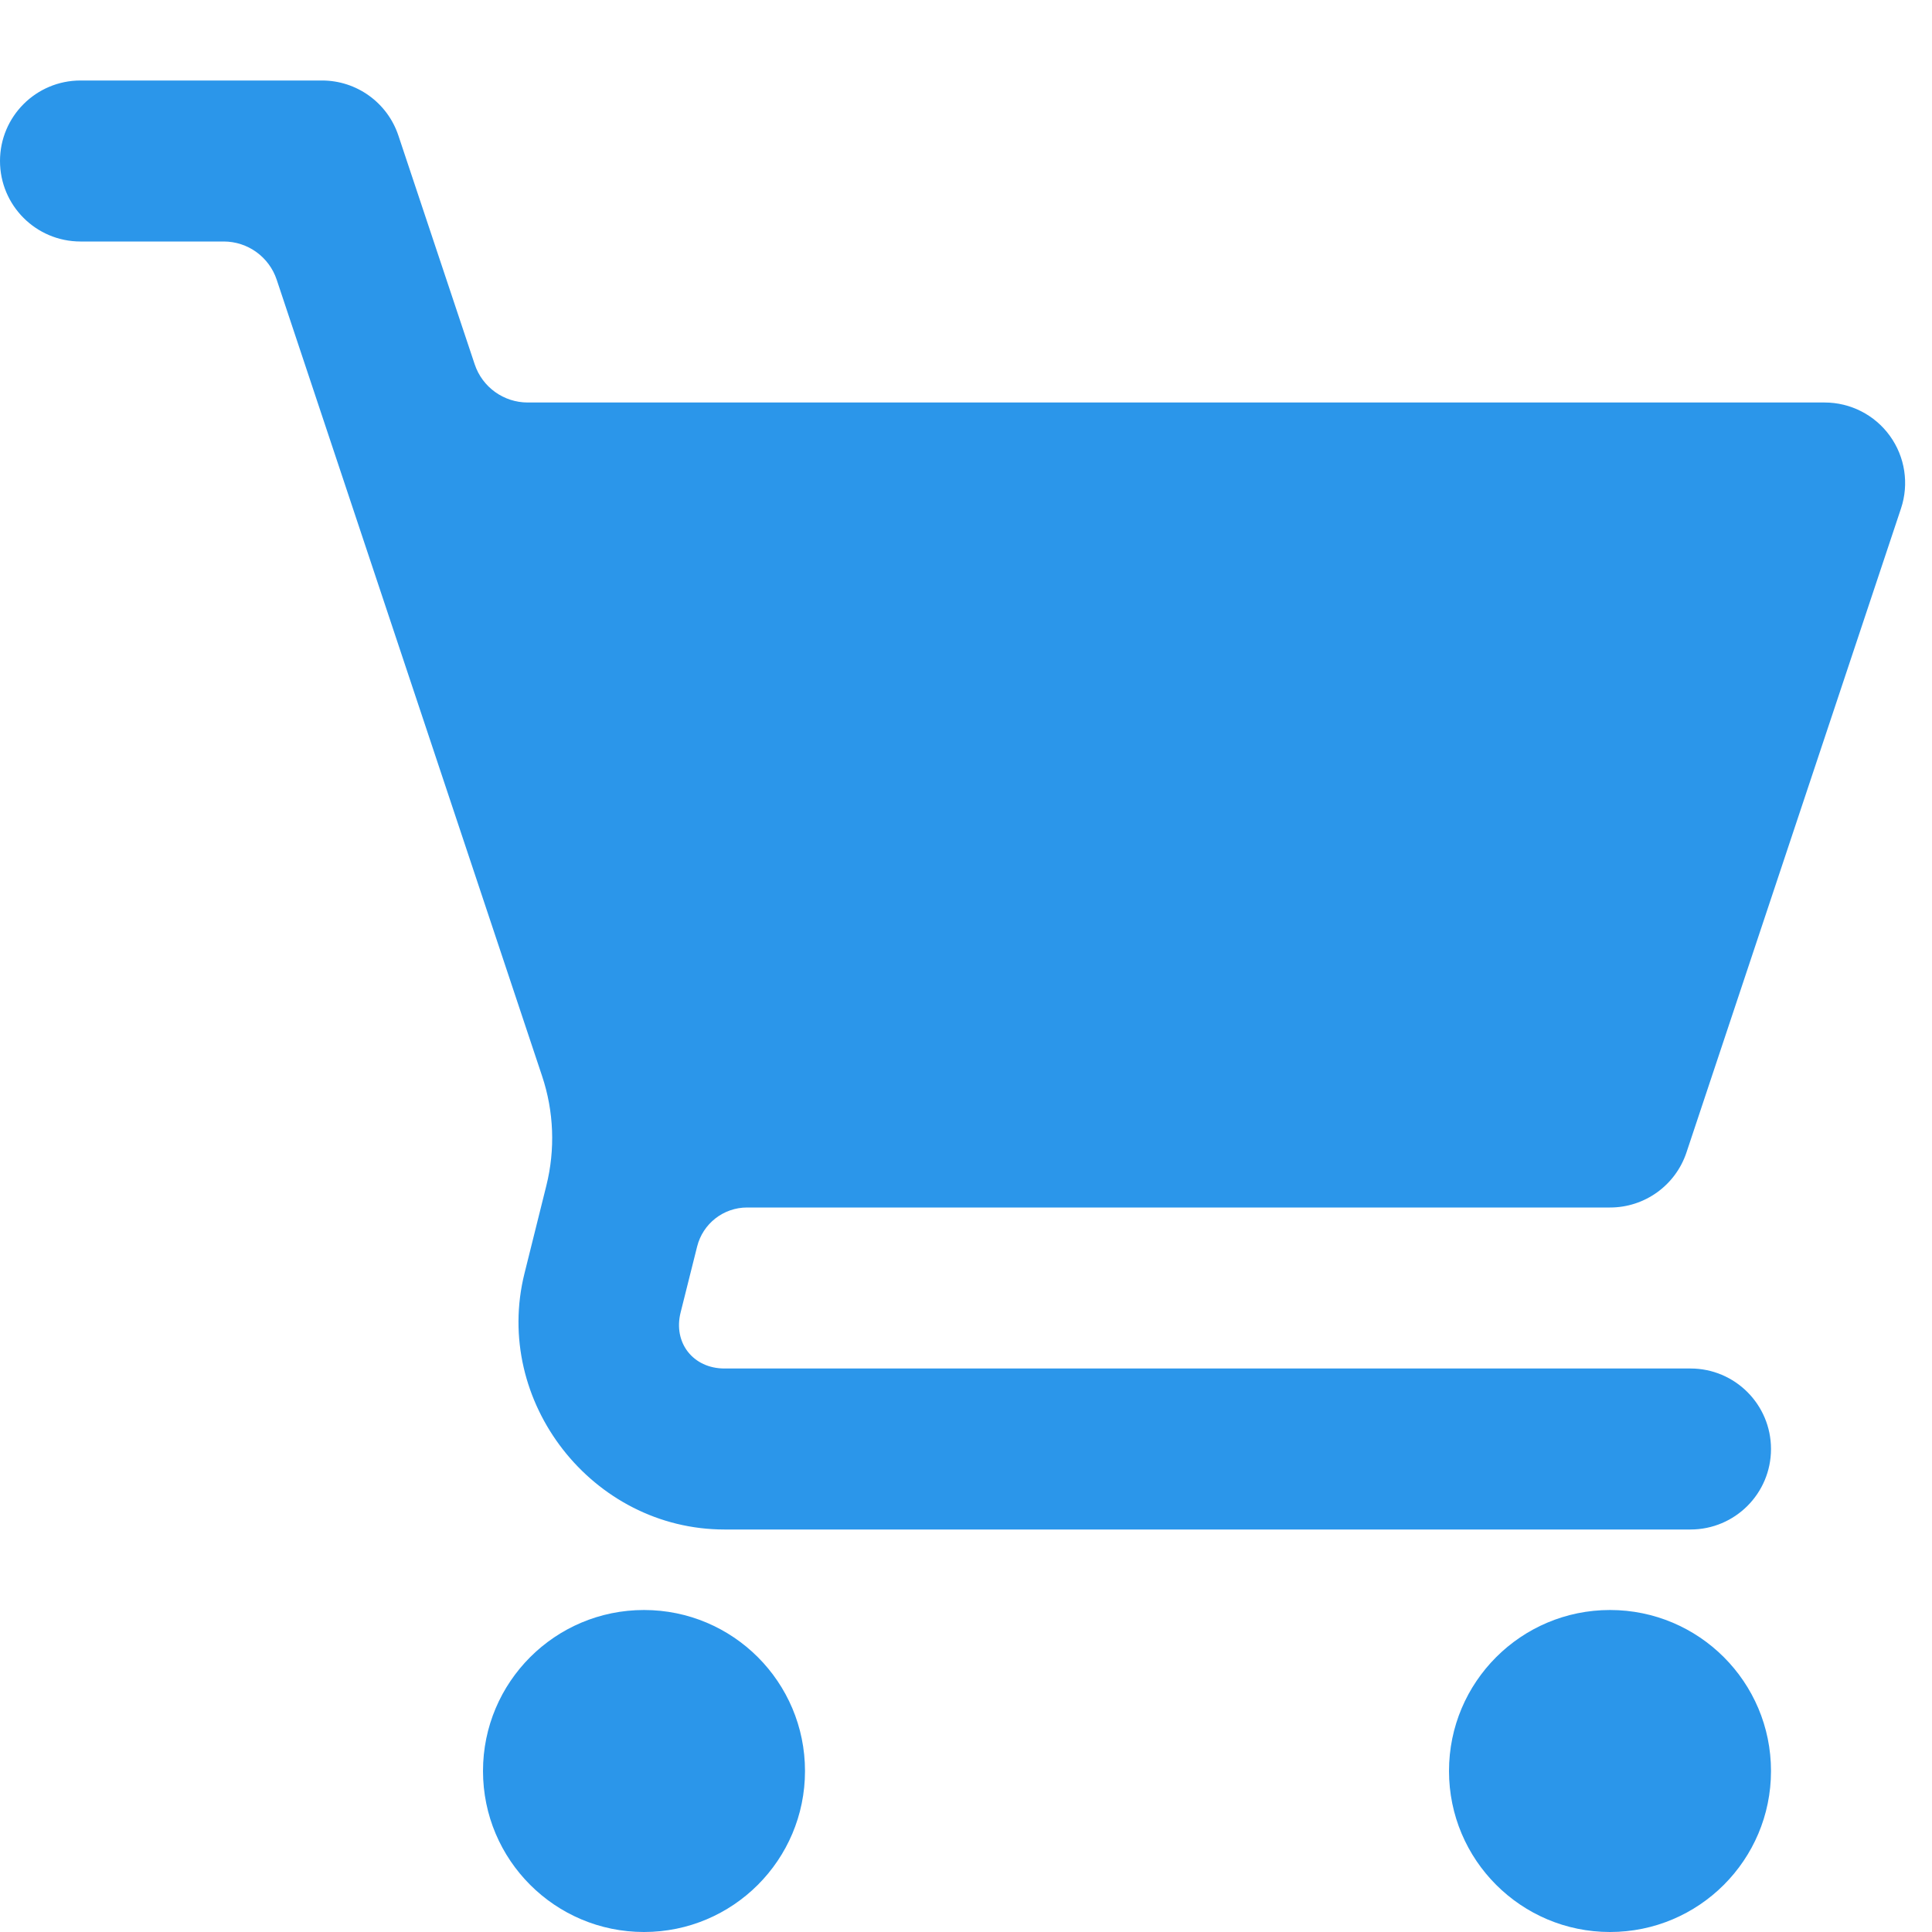
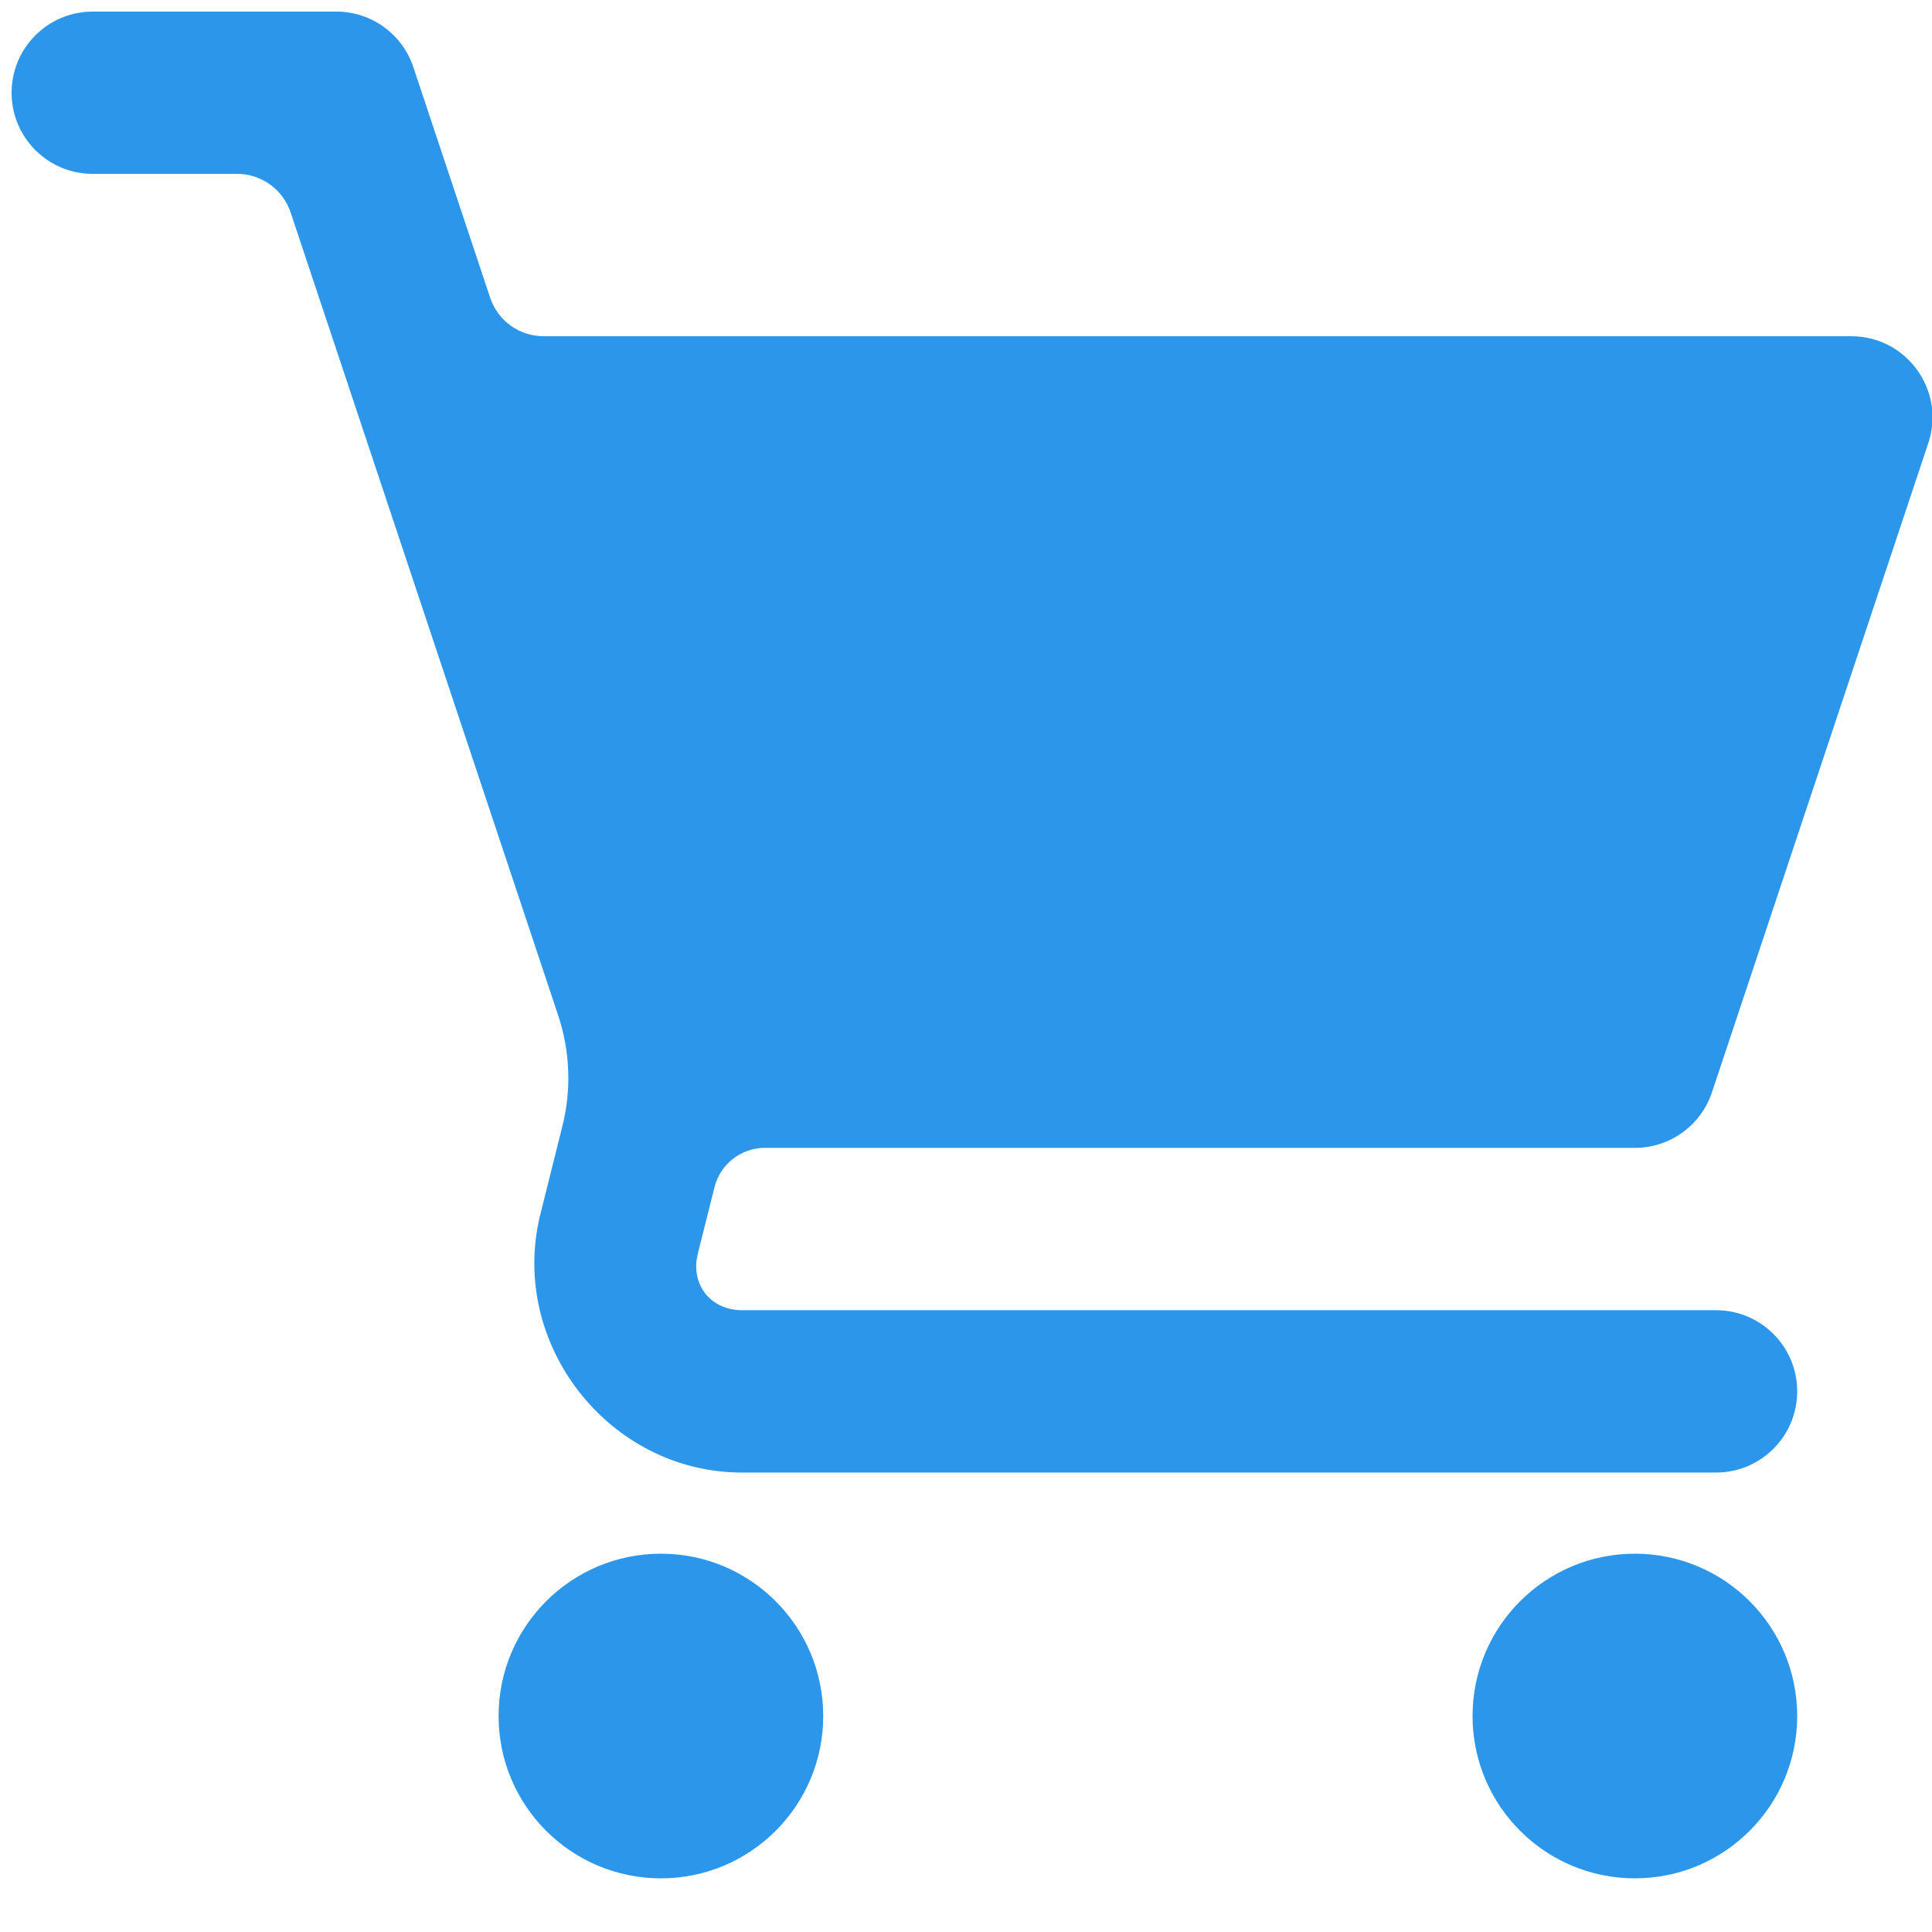
- <svg xmlns="http://www.w3.org/2000/svg" width="24" height="24" fill="#2B96EA">
-   <path d="M1 1a1 1 0 0 0 0 2h1.78a.694.694 0 0 1 .657.474l3.297 9.893c.147.44.165.912.053 1.361l-.271 1.088C6.117 17.41 7.358 19 9 19h12a1 1 0 1 0 0-2H9c-.39 0-.64-.32-.545-.697l.205-.818A.64.64 0 0 1 9.28 15H20a1 1 0 0 0 .95-.684l2.665-8A1 1 0 0 0 22.666 5H6.555a.694.694 0 0 1-.658-.474l-.948-2.842A1 1 0 0 0 4 1H1Zm7 19a2 2 0 1 0 0 4 2 2 0 0 0 0-4Zm12 0a2 2 0 1 0 0 4 2 2 0 0 0 0-4Z" fill="#2B96EA" />
+ <svg xmlns="http://www.w3.org/2000/svg" viewBox="0 0 31 31" fill="#2B96EA">
+   <path d="M1.488 0.186C0.769 0.186 0.186 0.769 0.186 1.488C0.186 2.207 0.769 2.79 1.488 2.79H3.806C3.995 2.79 4.18 2.85 4.334 2.961C4.488 3.072 4.603 3.228 4.663 3.408L8.956 16.292C9.147 16.864 9.171 17.48 9.025 18.065L8.671 19.482C8.153 21.557 9.768 23.628 11.907 23.628H27.535C28.254 23.628 28.837 23.045 28.837 22.325C28.837 21.606 28.254 21.023 27.535 21.023H11.907C11.4 21.023 11.074 20.607 11.197 20.115L11.464 19.05C11.509 18.87 11.613 18.709 11.76 18.595C11.907 18.48 12.087 18.418 12.273 18.418H26.233C26.793 18.419 27.291 18.06 27.469 17.528L30.941 7.109C31.222 6.266 30.594 5.395 29.705 5.395H8.722C8.533 5.395 8.348 5.335 8.194 5.225C8.04 5.114 7.925 4.957 7.865 4.777L6.632 1.076C6.454 0.544 5.956 0.185 5.395 0.186H1.488ZM10.605 24.93C9.166 24.93 8 26.096 8 27.535C8 28.973 9.166 30.139 10.605 30.139C12.043 30.139 13.209 28.973 13.209 27.535C13.209 26.096 12.043 24.93 10.605 24.93ZM26.233 24.93C24.794 24.93 23.628 26.096 23.628 27.535C23.628 28.973 24.794 30.139 26.233 30.139C27.671 30.139 28.837 28.973 28.837 27.535C28.837 26.096 27.671 24.93 26.233 24.93Z" fill="#2B96EA" />
</svg>
